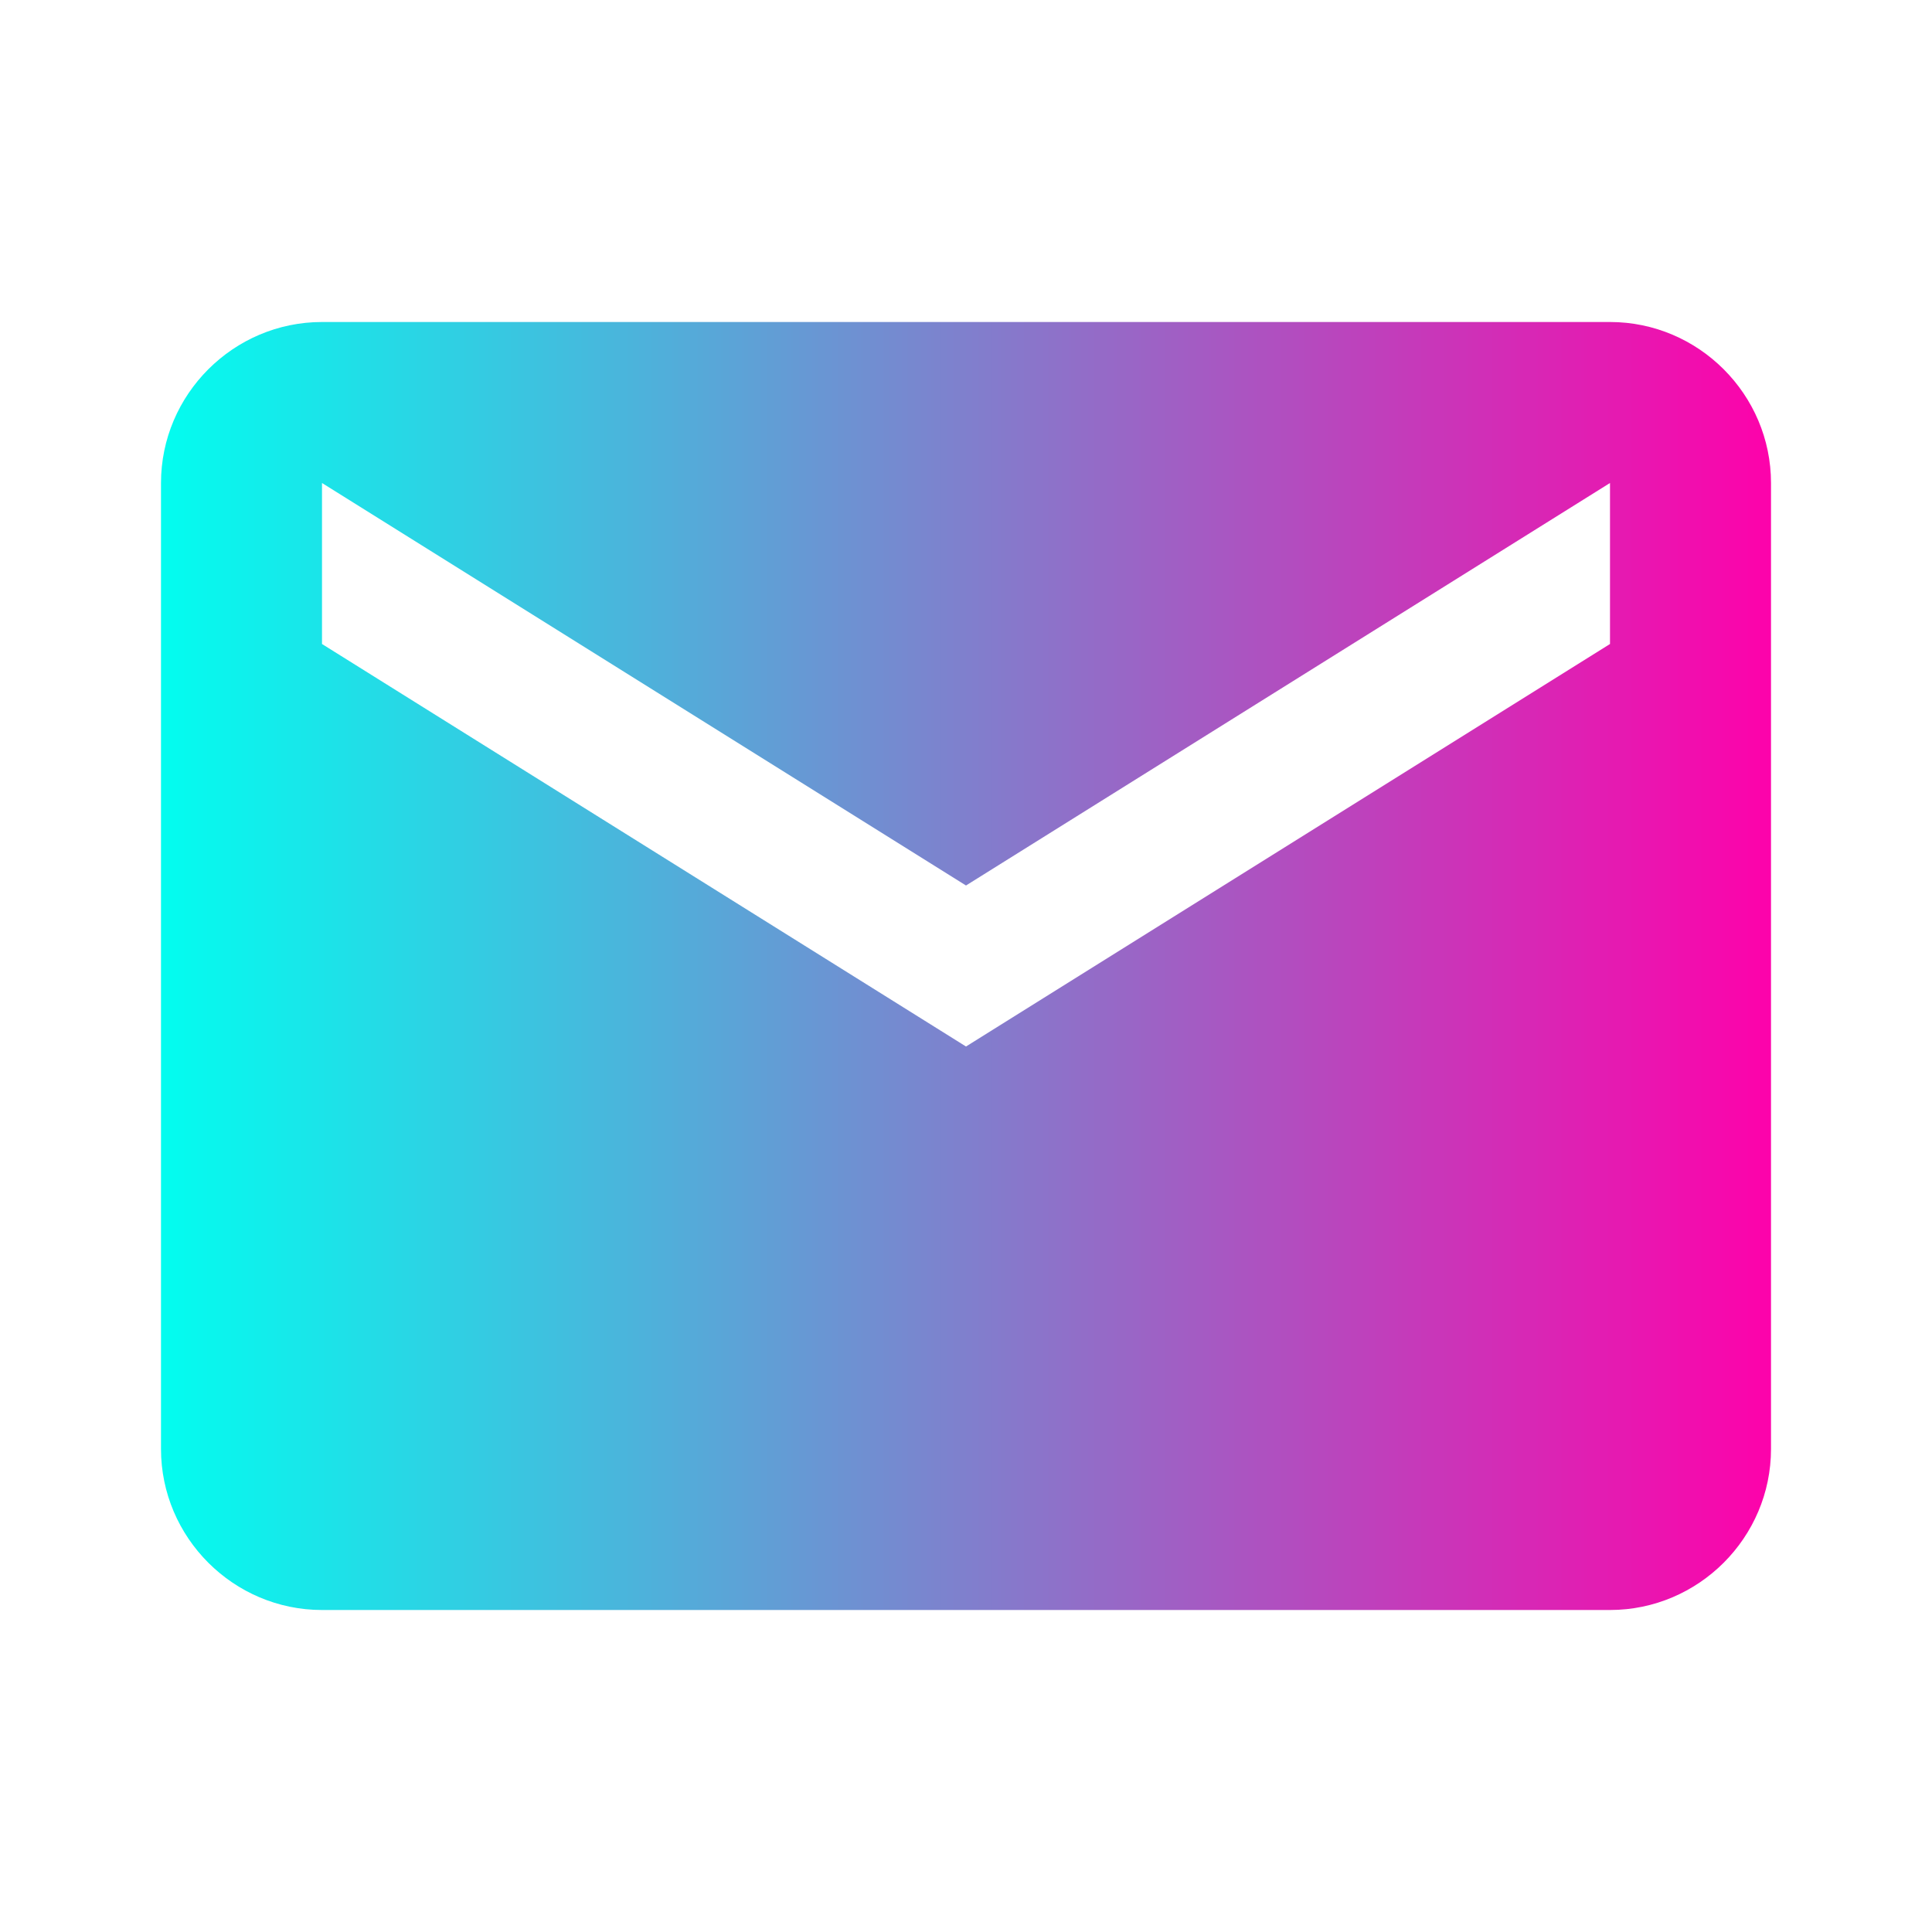
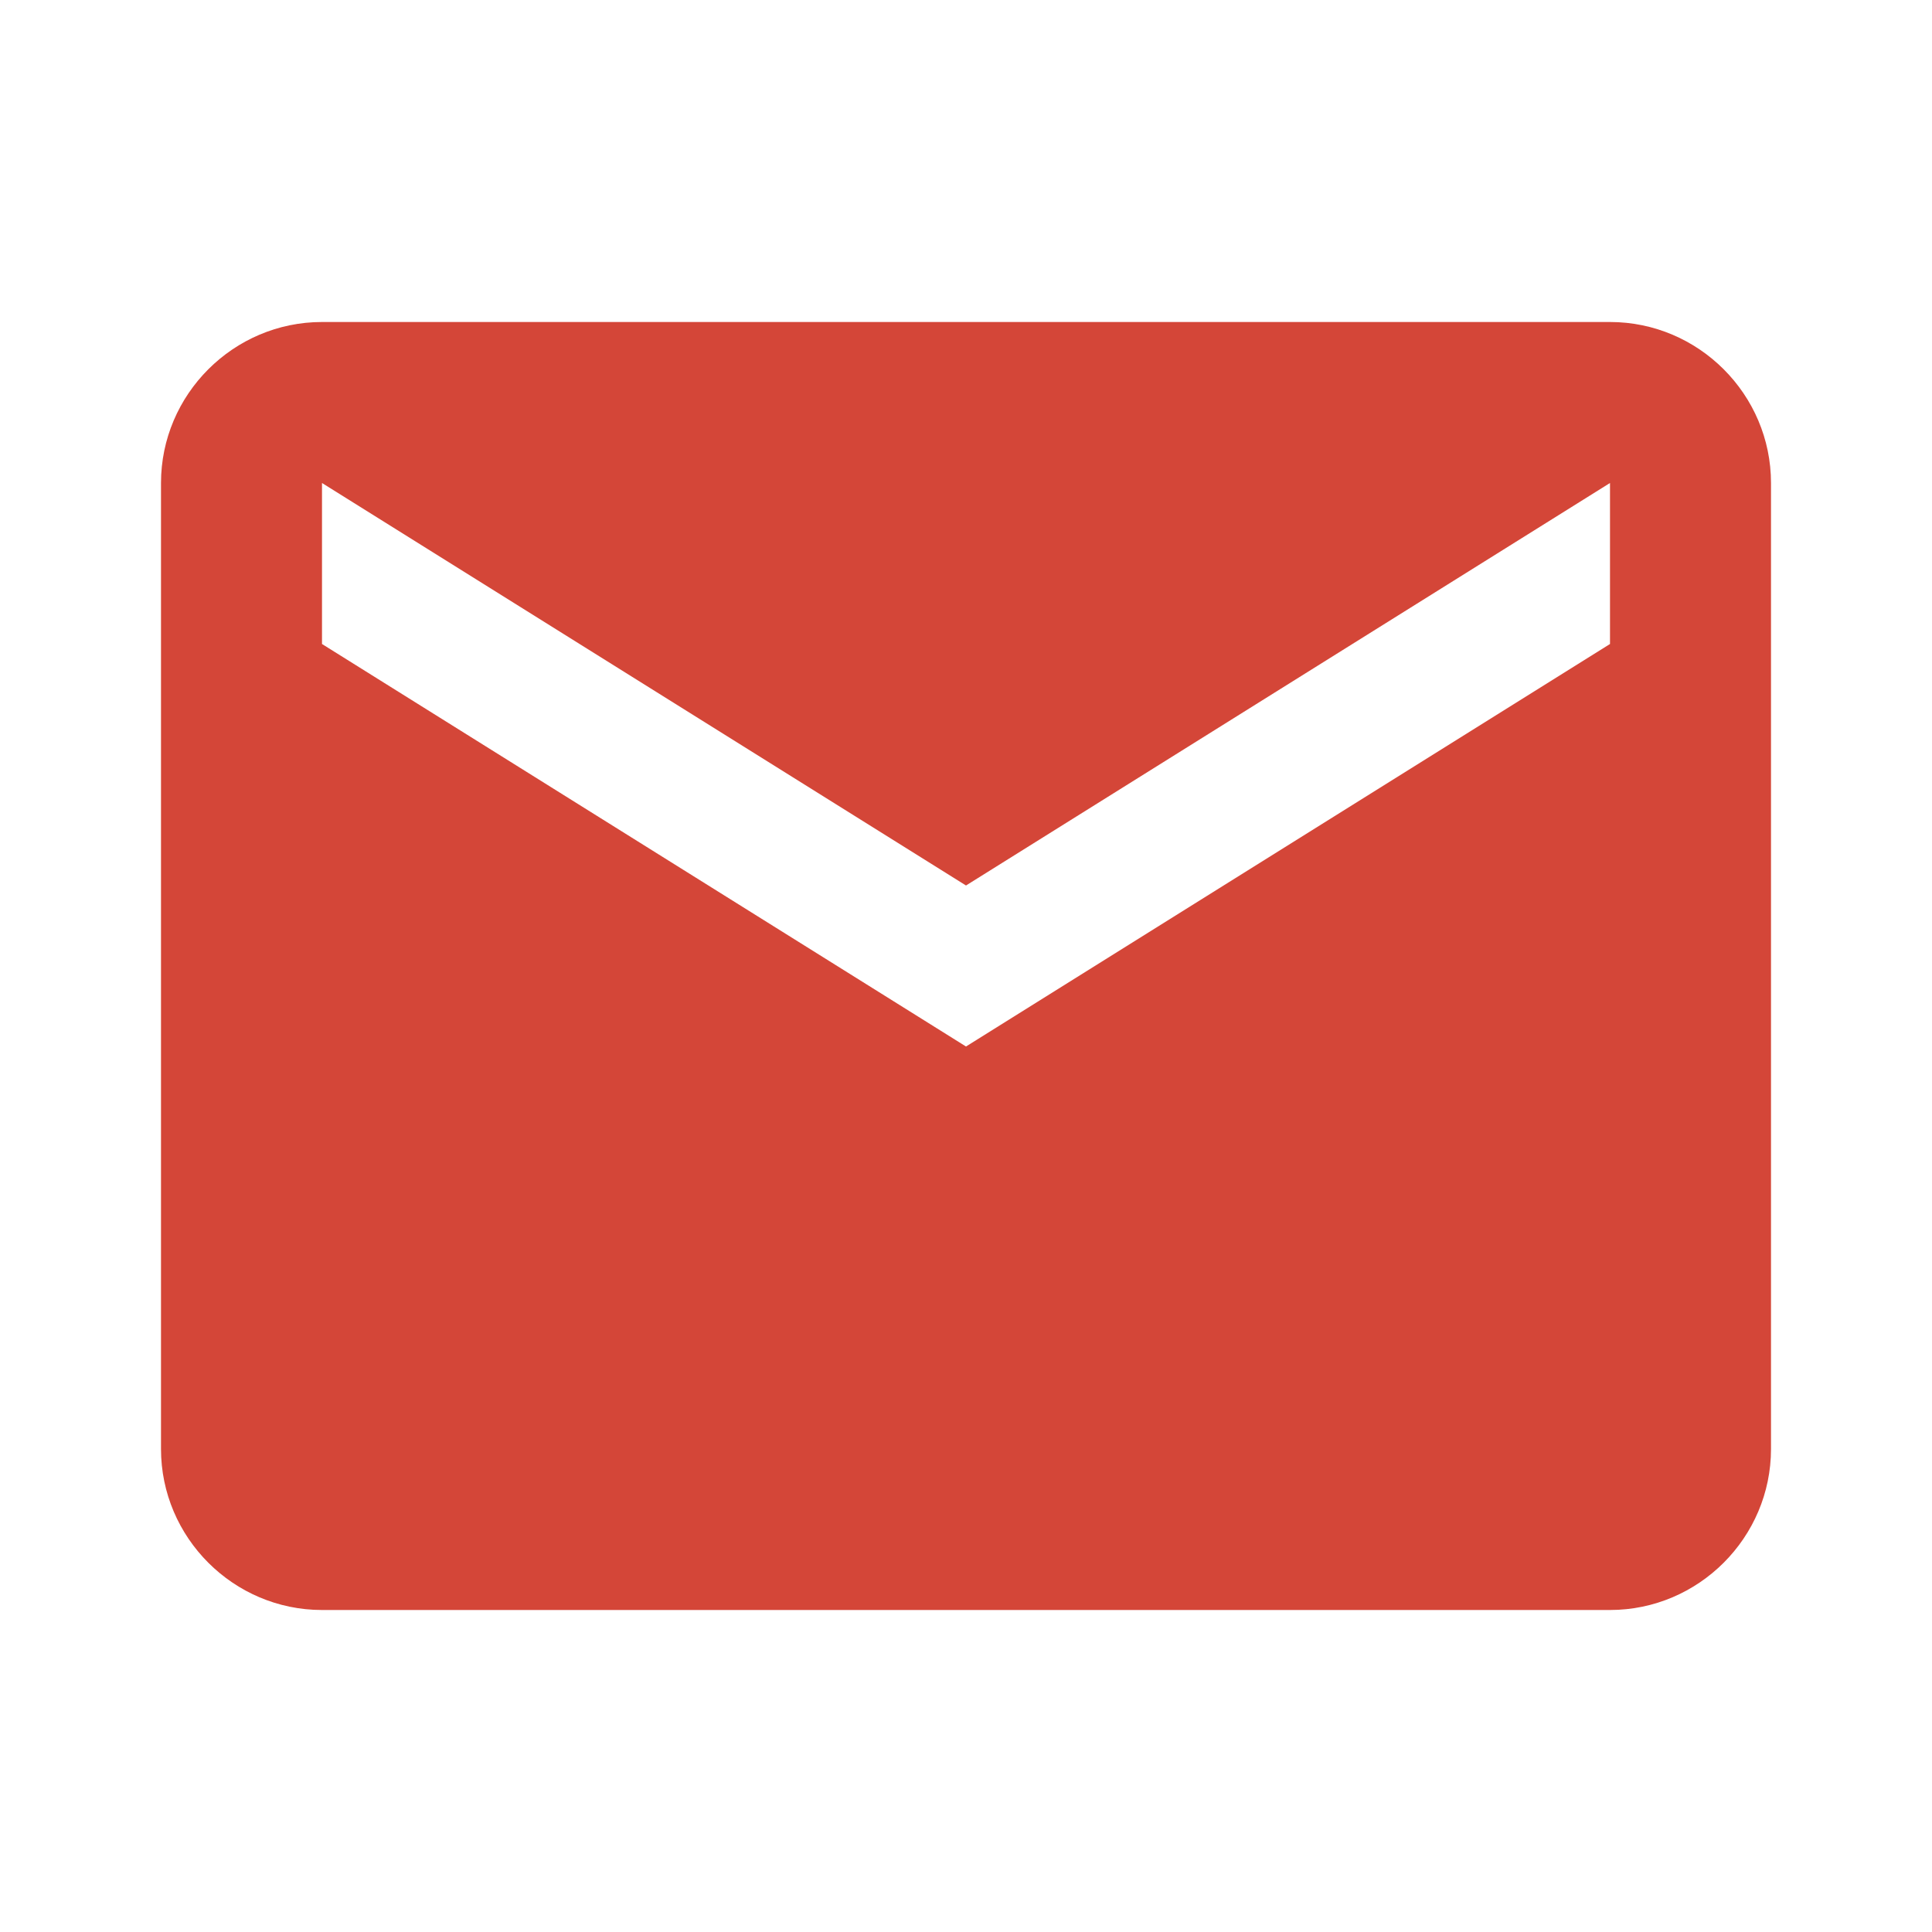
<svg xmlns="http://www.w3.org/2000/svg" viewBox="0 0 24 24">
-   <defs>
-     <linearGradient id="g3" x1="0" x2="1">
-       <stop offset="0" stop-color="#00fff0" />
-       <stop offset="1" stop-color="#ff00aa" />
-     </linearGradient>
-   </defs>
-   <path fill="url(#g3)" d="M20 4H4c-1.1 0-2 .9-2 2v12c0 1.1.9 2 2 2h16c1.1 0 2-.9 2-2V6c0-1.1-.9-2-2-2zm0 4l-8 5L4 8V6l8 5 8-5v2z" />
+   <path fill="#D44638" d="M20 4H4c-1.1 0-2 .9-2 2v12c0 1.1.9 2 2 2h16c1.1 0 2-.9 2-2V6c0-1.1-.9-2-2-2zm0 4l-8 5L4 8V6l8 5 8-5v2z" />
</svg>
